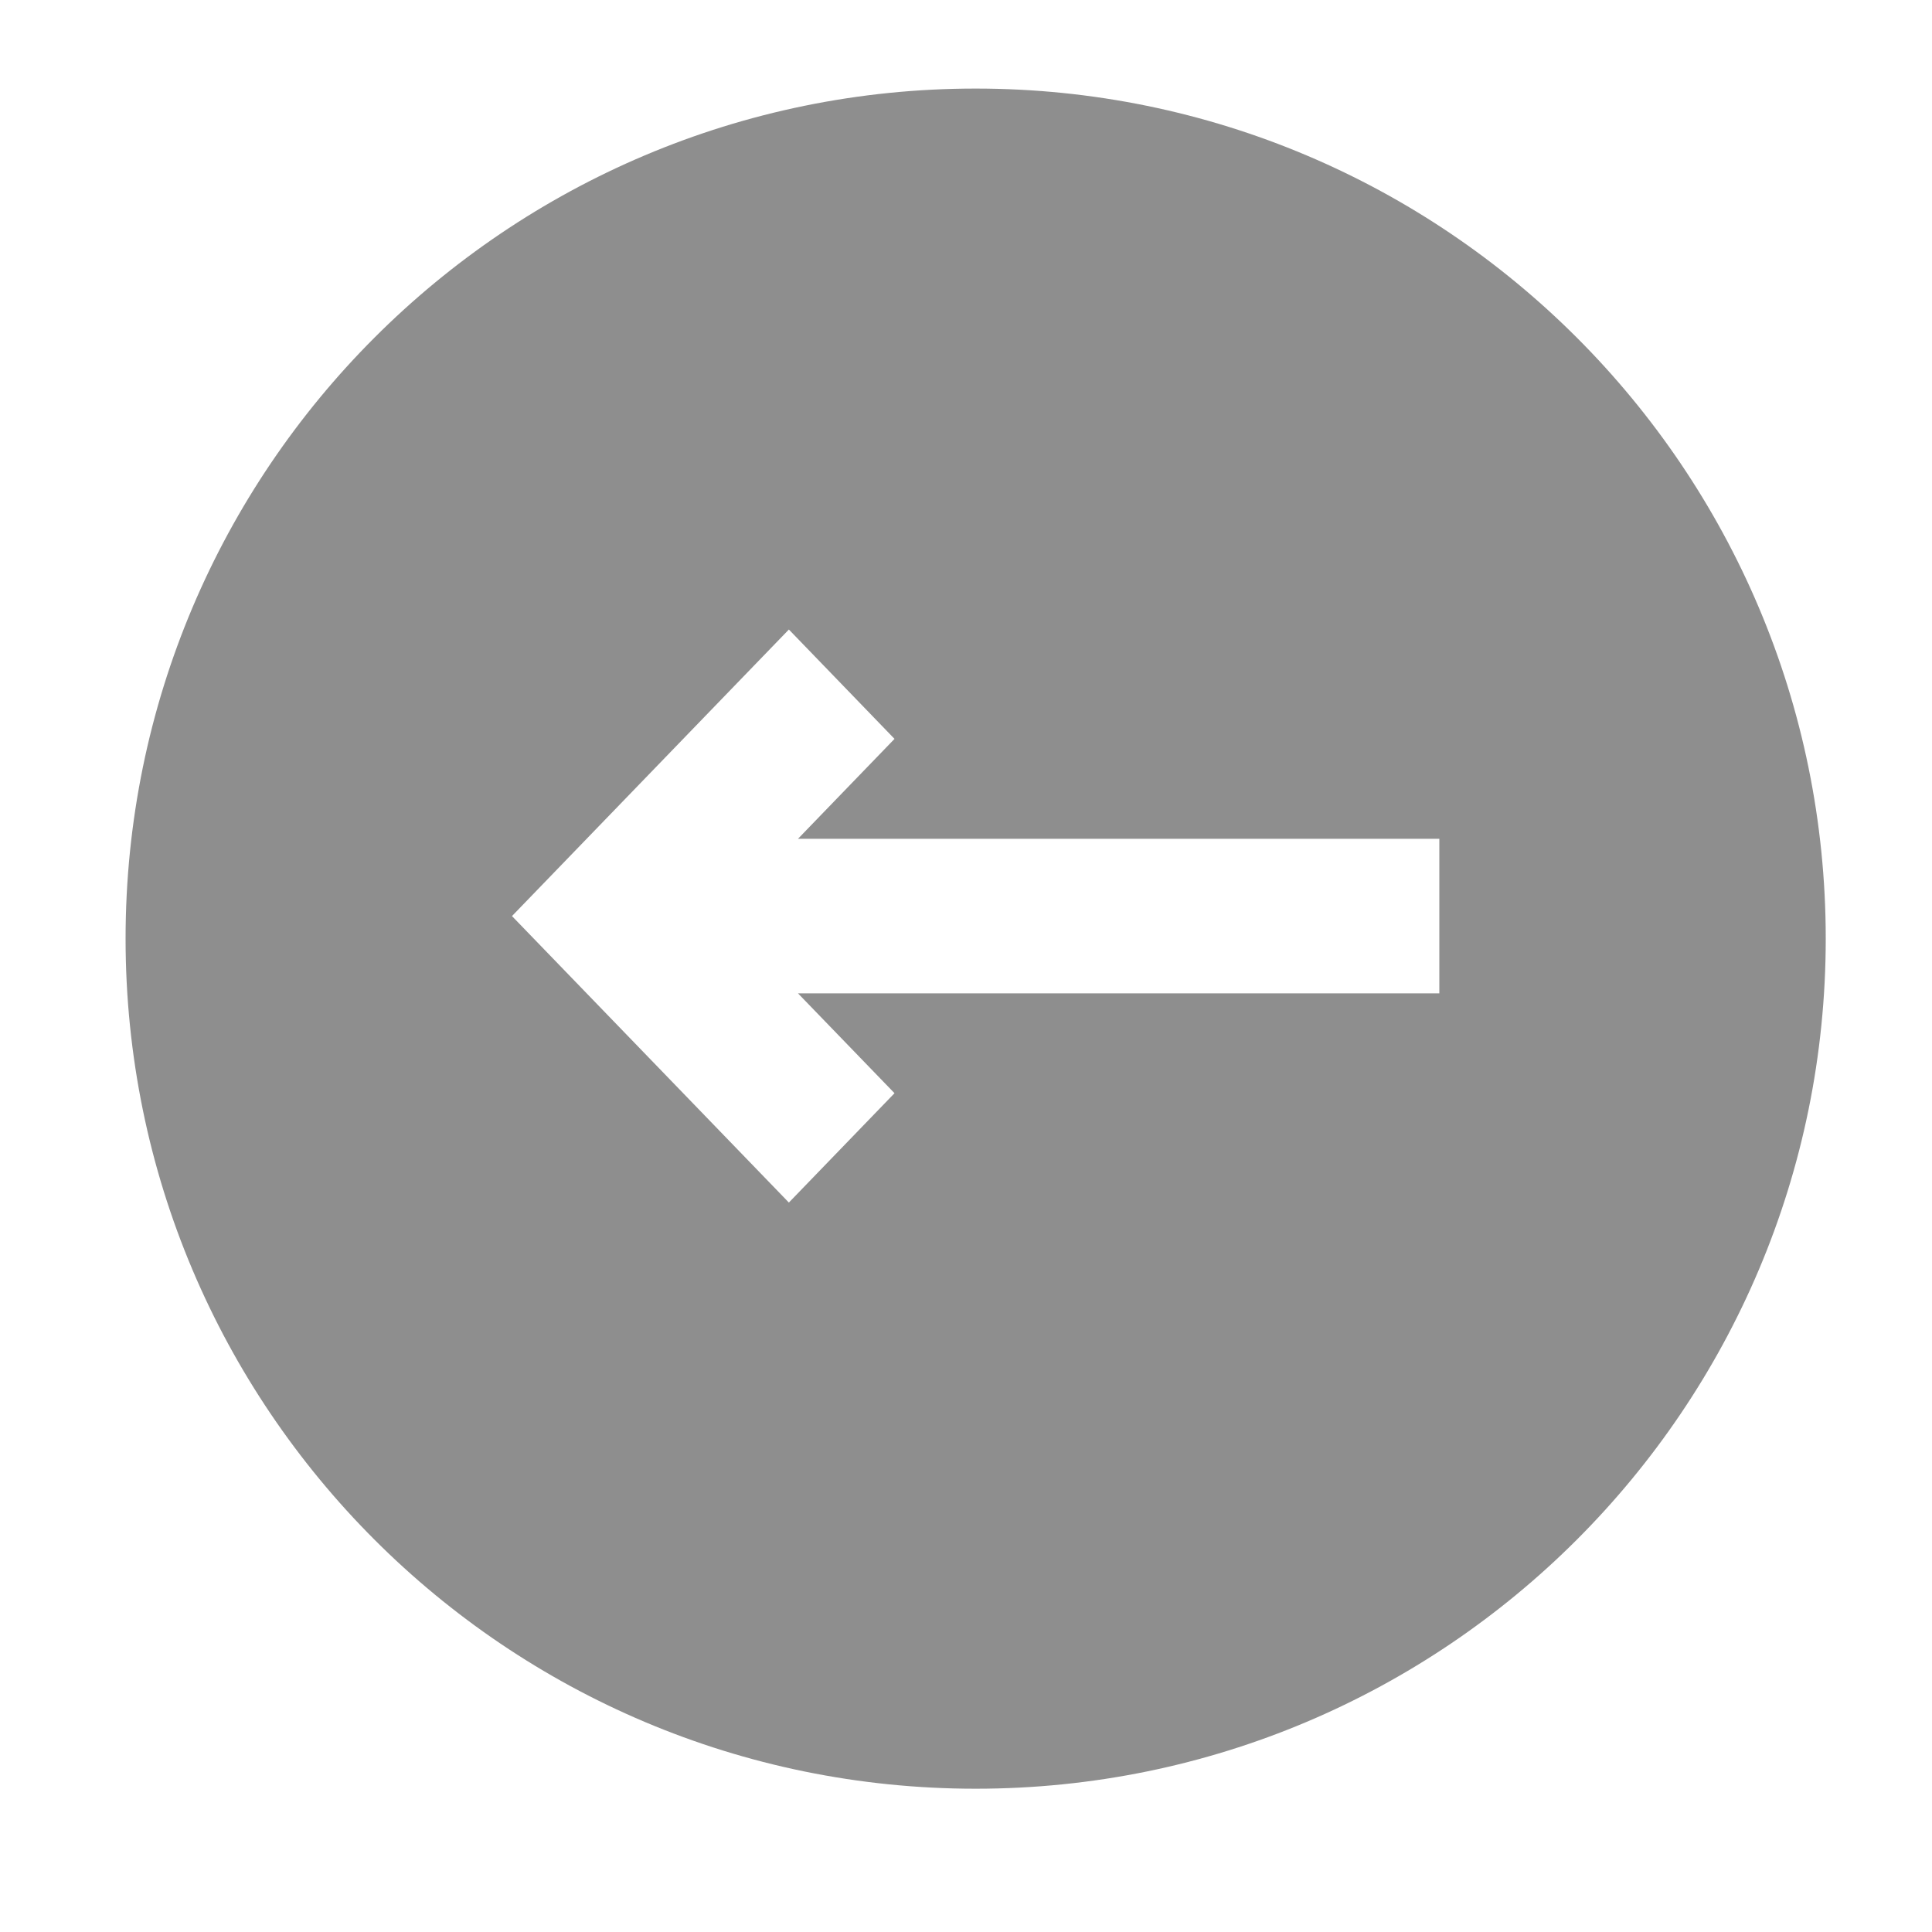
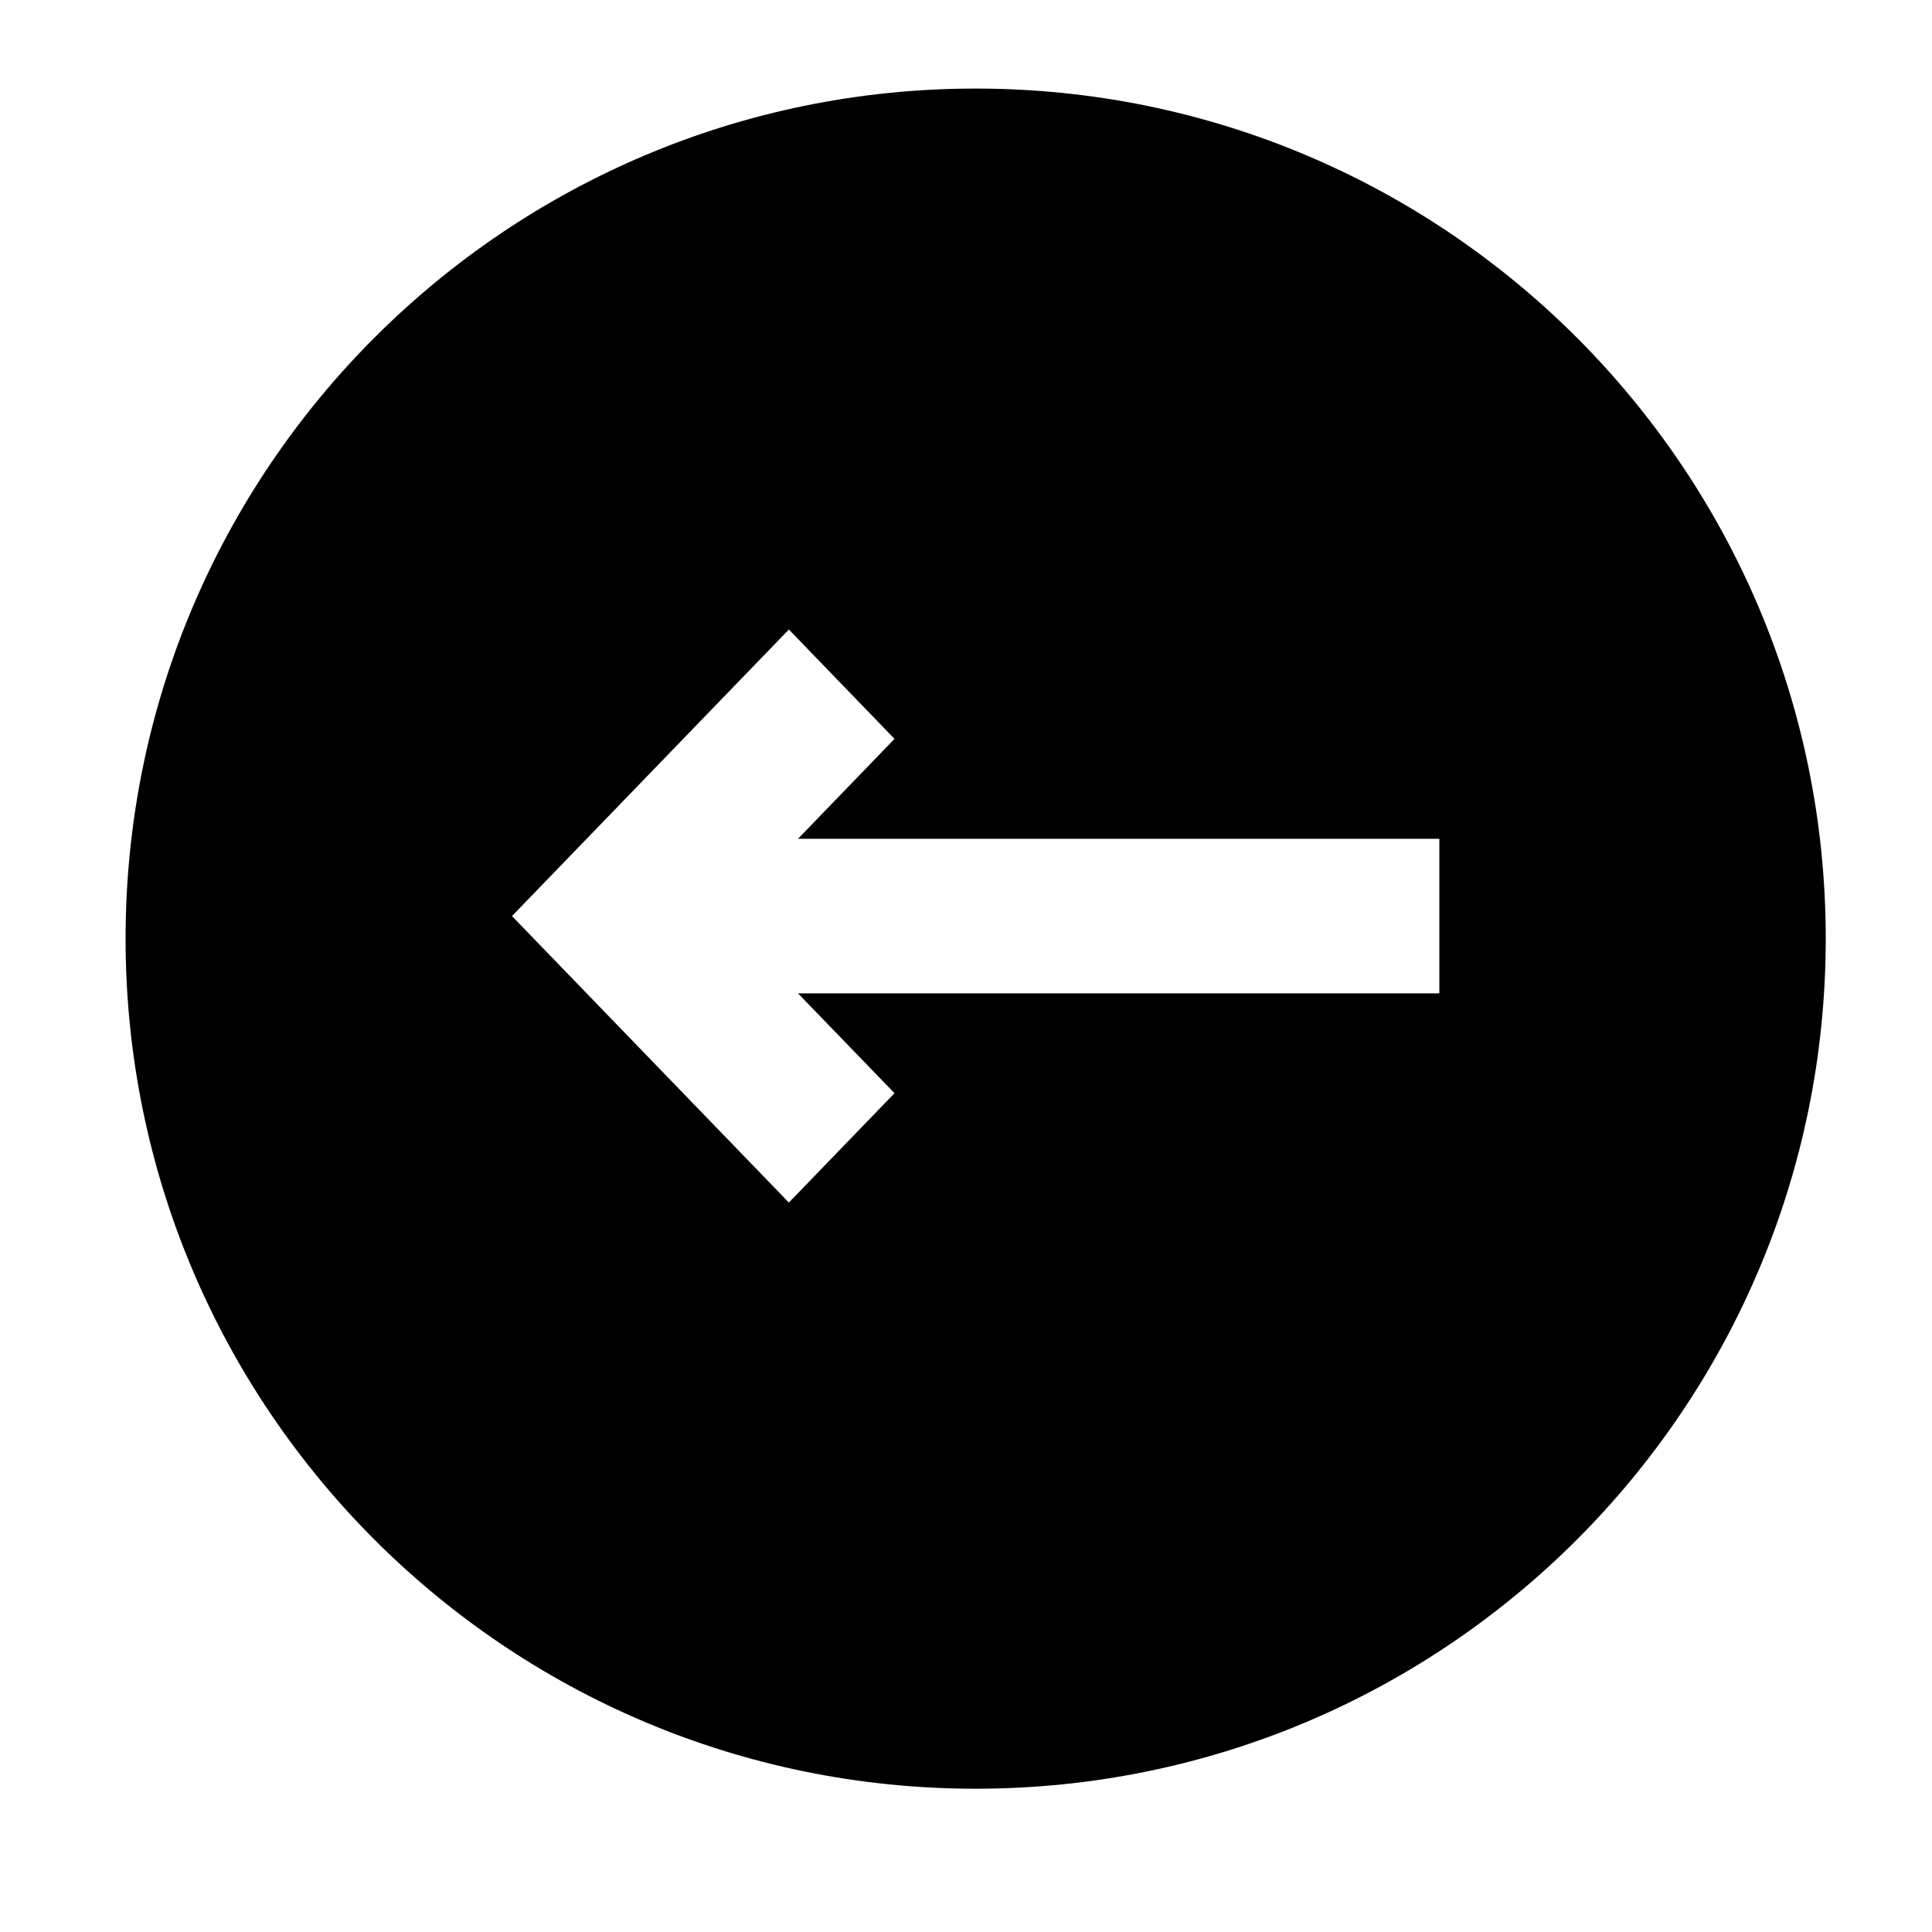
- <svg xmlns="http://www.w3.org/2000/svg" width="25" height="25" viewBox="0 0 25 25" fill="none">
-   <path fill-rule="evenodd" clip-rule="evenodd" d="M12.625 23.146C18.7 23.146 23.625 18.222 23.625 12.146C23.625 6.071 18.7 1.146 12.625 1.146C6.55 1.146 1.625 6.071 1.625 12.146C1.625 18.222 6.55 23.146 12.625 23.146ZM10.326 12.854L11.575 14.146L10.208 15.561L6.625 11.854L10.208 8.146L11.575 9.561L10.326 10.854H18.625V12.854H10.326Z" fill="#8E8E8E" />
+ <svg xmlns="http://www.w3.org/2000/svg" width="25" height="25" viewBox="0 0 25 25">
+   <path fill-rule="evenodd" clip-rule="evenodd" d="M12.625 23.146C18.7 23.146 23.625 18.222 23.625 12.146C23.625 6.071 18.7 1.146 12.625 1.146C6.55 1.146 1.625 6.071 1.625 12.146C1.625 18.222 6.55 23.146 12.625 23.146ZM10.326 12.854L11.575 14.146L10.208 15.561L6.625 11.854L10.208 8.146L11.575 9.561L10.326 10.854H18.625V12.854H10.326Z" />
</svg>
